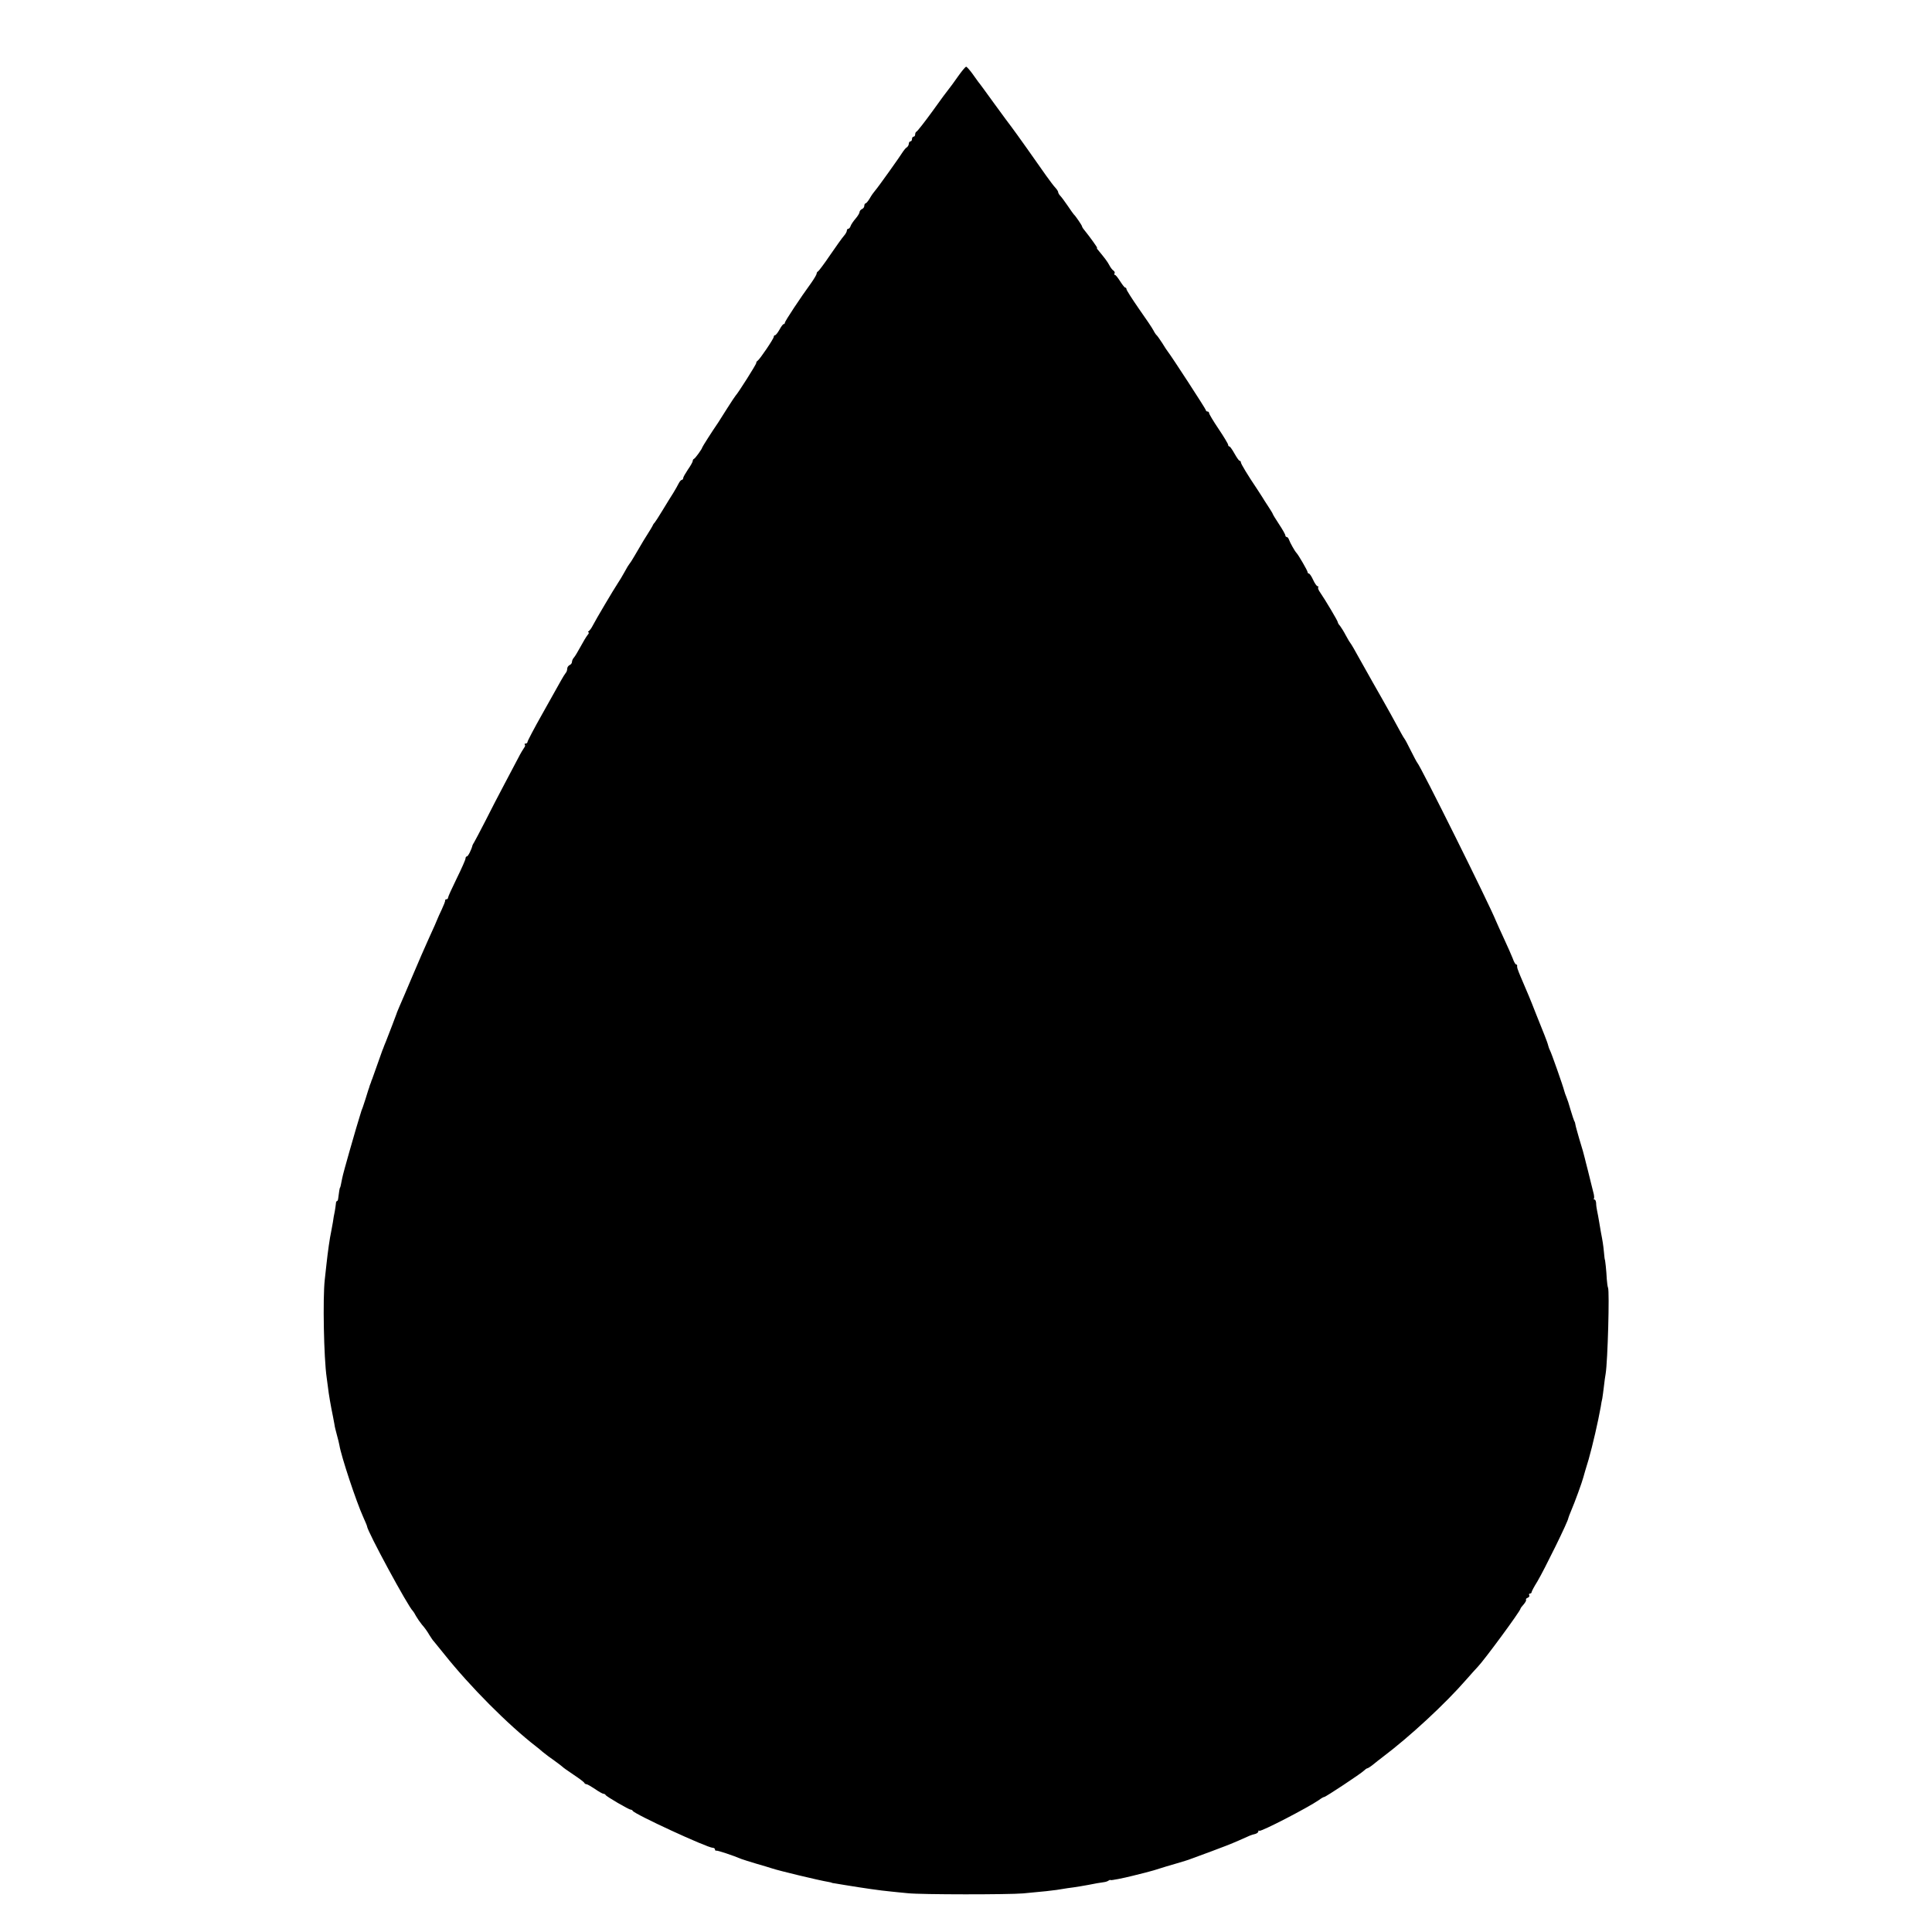
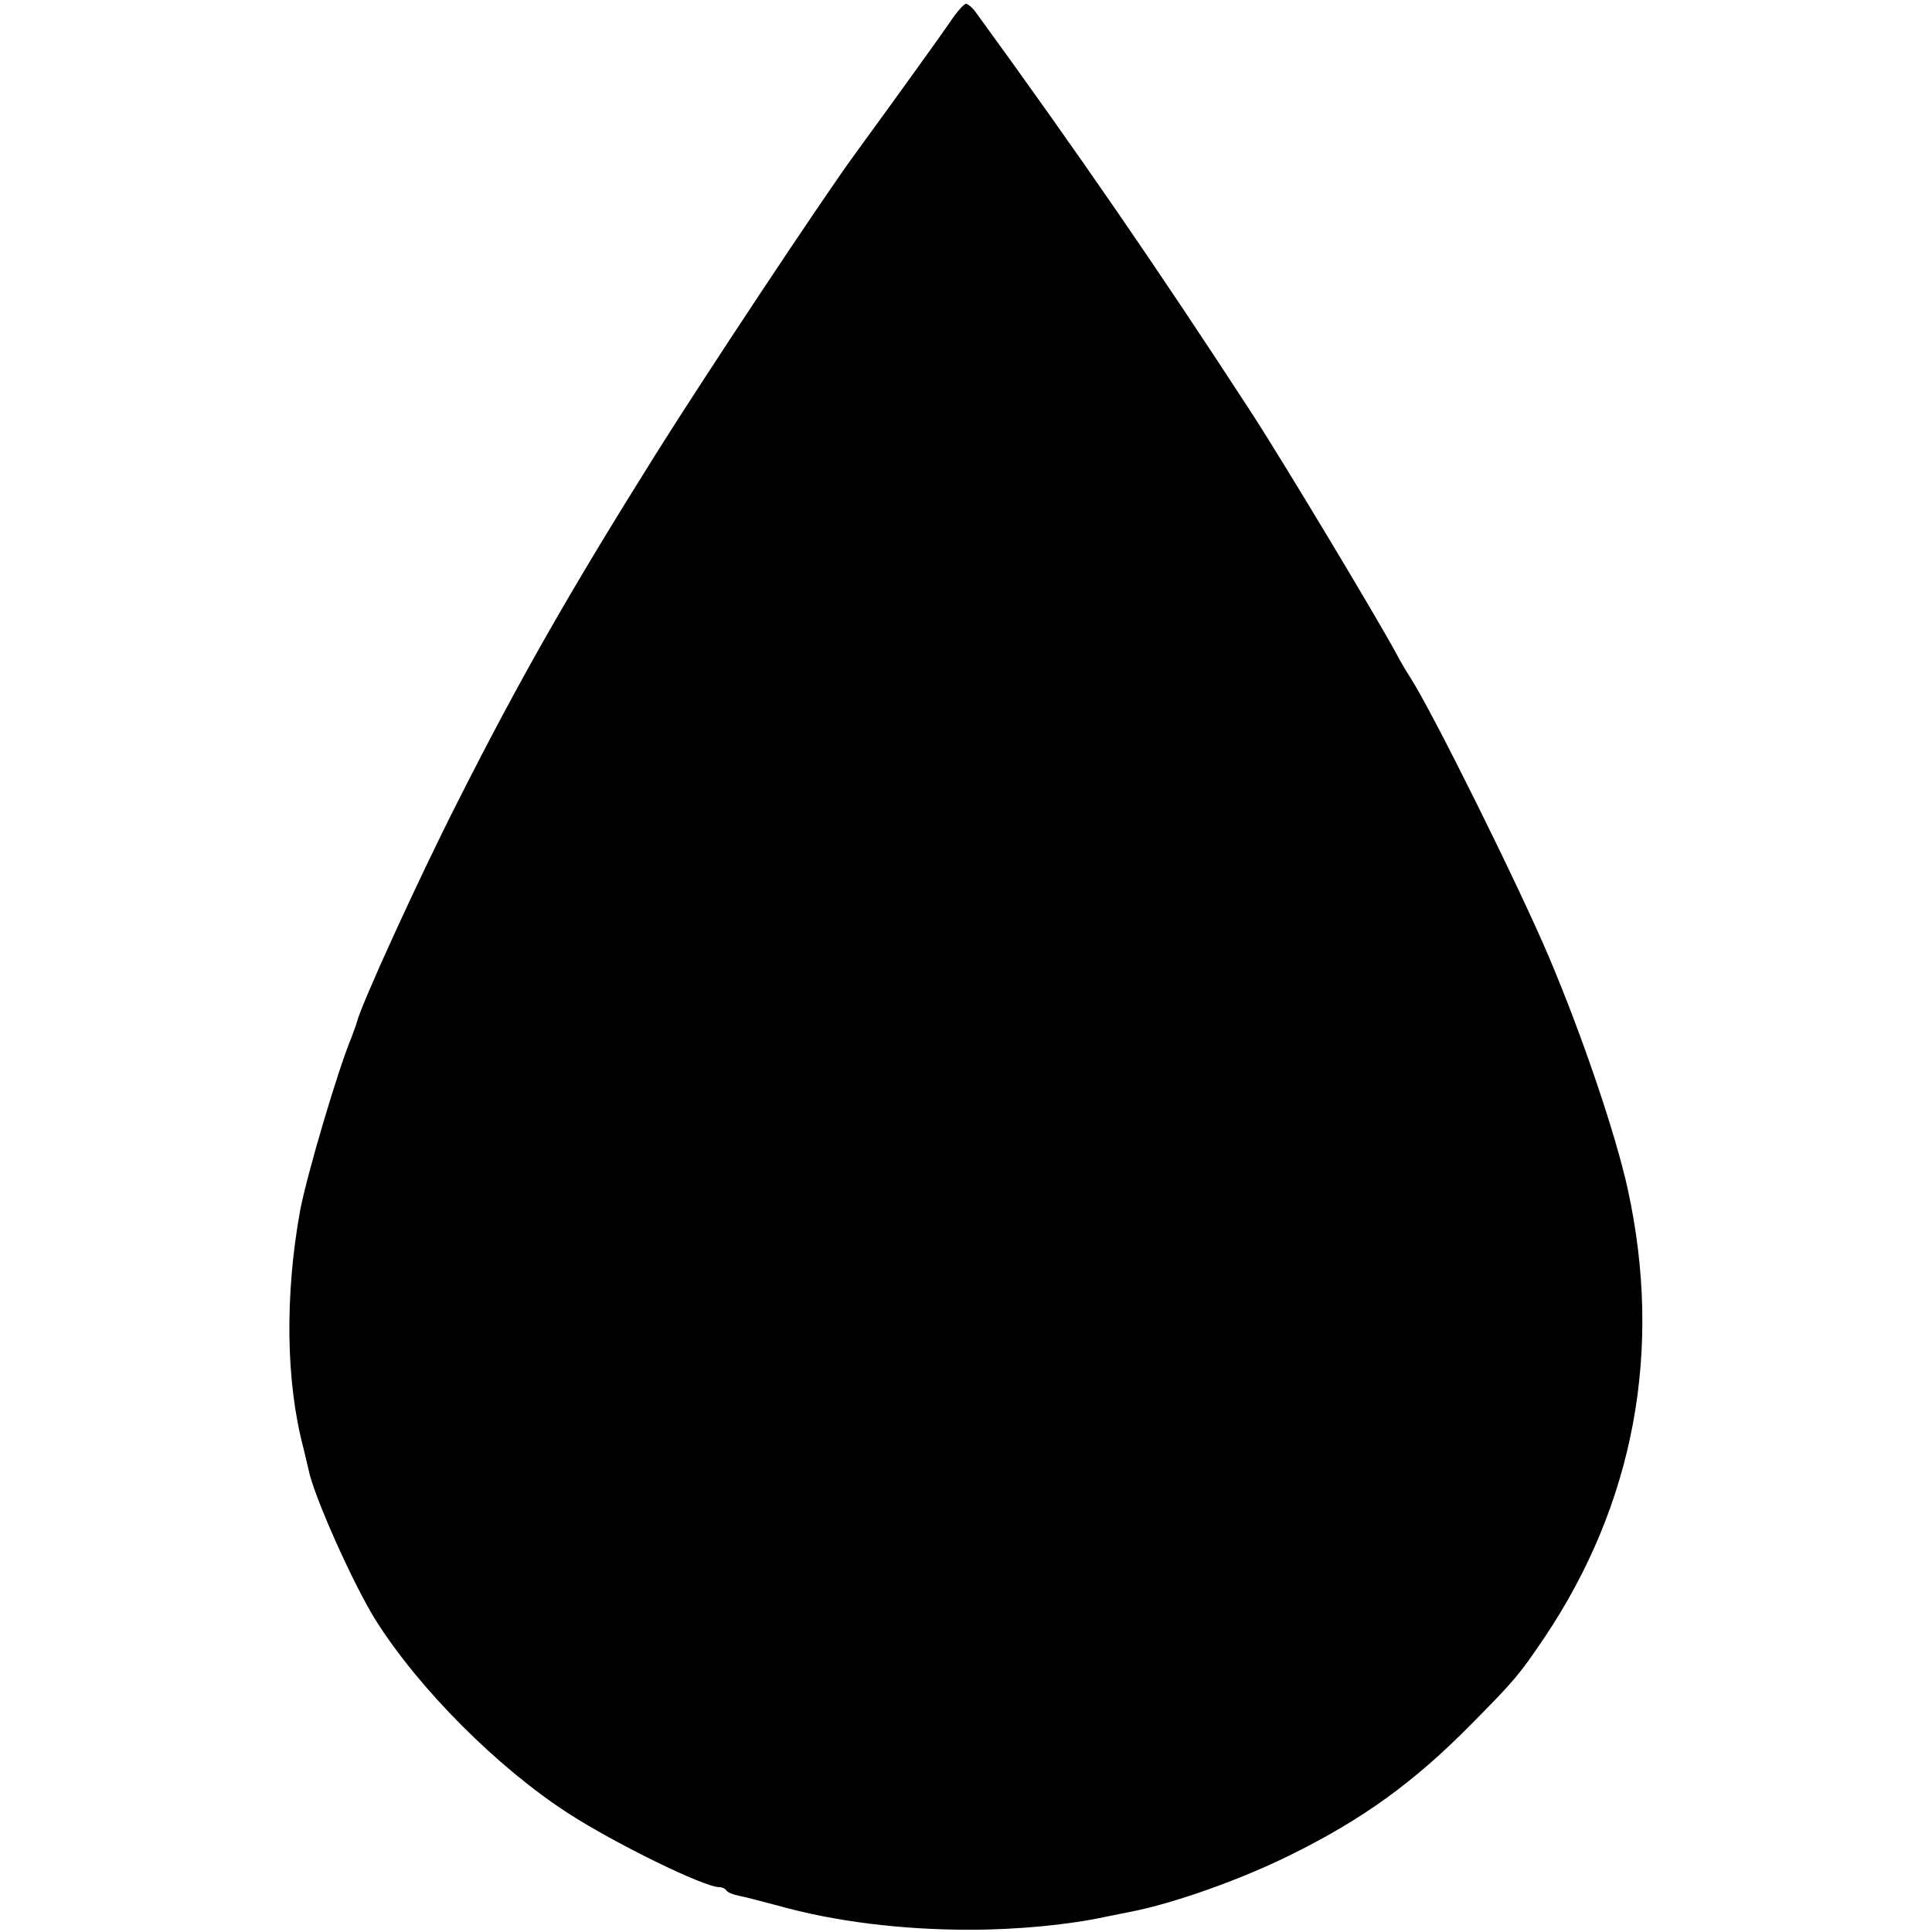
- <svg xmlns="http://www.w3.org/2000/svg" version="1.0" width="1216pt" height="1216pt" viewBox="0 0 1216 1216" preserveAspectRatio="xMidYMid meet">
-   <g transform="translate(0,1216) scale(0.1,-0.1)" fill="#000000" stroke="none">
-     <path d="M6029 11678 c-24 -34 -49 -69 -57 -78 -7 -8 -54 -71 -103 -140 -50 -69 -95 -126 -100 -128 -5 -2 -9 -10 -9 -18 0 -8 -4 -14 -10 -14 -5 0 -10 -7 -10 -15 0 -8 -4 -15 -10 -15 -5 0 -10 -7 -10 -15 0 -7 -6 -18 -12 -22 -7 -4 -17 -16 -23 -25 -16 -27 -162 -232 -178 -249 -8 -9 -23 -30 -33 -48 -10 -17 -22 -31 -26 -31 -4 0 -8 -7 -8 -15 0 -9 -7 -18 -15 -21 -8 -4 -15 -12 -15 -19 0 -6 -11 -25 -25 -41 -14 -16 -28 -37 -31 -46 -3 -10 -10 -18 -15 -18 -5 0 -9 -5 -9 -12 0 -6 -8 -21 -18 -32 -11 -12 -49 -66 -87 -121 -37 -55 -72 -101 -76 -103 -5 -2 -9 -8 -9 -14 0 -6 -15 -31 -33 -57 -70 -96 -167 -243 -167 -252 0 -5 -3 -9 -8 -9 -4 0 -16 -16 -26 -35 -11 -19 -23 -35 -28 -35 -4 0 -8 -4 -8 -10 0 -12 -88 -142 -102 -151 -5 -3 -9 -9 -8 -13 2 -7 -117 -194 -130 -206 -3 -3 -27 -39 -53 -80 -26 -41 -52 -82 -57 -90 -40 -58 -100 -153 -100 -156 0 -8 -44 -69 -52 -72 -5 -2 -8 -8 -8 -14 0 -5 -13 -29 -30 -53 -16 -24 -30 -48 -30 -54 0 -6 -4 -11 -8 -11 -5 0 -14 -10 -20 -22 -6 -13 -22 -40 -34 -60 -13 -20 -43 -69 -68 -110 -24 -40 -47 -75 -50 -78 -4 -3 -10 -12 -13 -20 -4 -8 -16 -28 -27 -45 -19 -29 -32 -51 -87 -145 -14 -25 -29 -47 -32 -50 -3 -3 -17 -25 -30 -50 -14 -25 -32 -56 -42 -70 -23 -34 -141 -233 -158 -267 -8 -16 -19 -31 -25 -35 -6 -4 -7 -8 -2 -8 5 0 2 -8 -6 -17 -8 -10 -28 -43 -44 -73 -16 -30 -35 -61 -41 -68 -7 -7 -13 -20 -13 -28 0 -8 -7 -17 -15 -20 -8 -4 -15 -14 -15 -23 0 -9 -4 -21 -9 -26 -5 -6 -19 -28 -31 -50 -12 -22 -64 -115 -116 -207 -52 -92 -94 -172 -94 -178 0 -5 -5 -10 -12 -10 -6 0 -8 -3 -5 -7 4 -3 2 -12 -4 -19 -5 -7 -23 -36 -38 -66 -15 -29 -54 -102 -86 -163 -32 -60 -86 -164 -119 -230 -34 -66 -66 -127 -71 -135 -5 -8 -10 -17 -11 -20 -6 -27 -28 -70 -35 -70 -5 0 -9 -6 -9 -13 0 -8 -25 -64 -55 -125 -30 -61 -55 -116 -55 -122 0 -5 -4 -10 -10 -10 -5 0 -9 -3 -8 -7 1 -5 -9 -30 -22 -58 -13 -27 -24 -52 -25 -55 -5 -13 -26 -62 -58 -131 -19 -41 -64 -145 -100 -230 -36 -85 -73 -172 -83 -194 -9 -22 -18 -42 -18 -45 -2 -6 -50 -133 -67 -175 -7 -16 -13 -32 -14 -35 -1 -3 -4 -12 -8 -20 -3 -8 -17 -49 -32 -90 -15 -41 -29 -82 -32 -90 -4 -8 -7 -18 -8 -22 -2 -5 -4 -10 -5 -13 -1 -3 -4 -9 -5 -15 -1 -5 -4 -12 -5 -15 -1 -3 -3 -8 -4 -12 -3 -12 -27 -86 -33 -103 -7 -17 -6 -13 -23 -70 -17 -56 -12 -38 -60 -205 -22 -77 -43 -153 -46 -170 -9 -46 -12 -60 -14 -60 -2 0 -7 -31 -12 -72 -1 -7 -4 -13 -8 -13 -3 0 -6 -8 -6 -17 -1 -10 -4 -31 -7 -48 -4 -16 -9 -47 -12 -69 -4 -21 -9 -48 -11 -60 -8 -35 -21 -126 -29 -201 -3 -27 -8 -72 -11 -100 -13 -114 -6 -492 12 -615 2 -14 5 -41 8 -60 5 -45 18 -120 32 -187 3 -16 7 -37 9 -48 1 -11 8 -40 15 -65 7 -25 14 -54 16 -65 11 -70 106 -356 150 -453 13 -29 24 -55 24 -58 0 -29 261 -511 289 -534 3 -3 12 -17 19 -31 8 -14 25 -39 38 -55 14 -15 35 -44 46 -64 12 -19 24 -37 28 -40 3 -3 32 -39 65 -80 164 -206 403 -446 580 -583 6 -4 24 -19 40 -33 17 -14 50 -39 75 -56 25 -18 47 -35 50 -38 3 -4 34 -26 70 -50 36 -24 67 -47 68 -52 2 -4 8 -8 14 -8 5 0 29 -14 53 -30 24 -17 48 -30 53 -30 6 0 12 -4 14 -8 4 -9 146 -92 158 -92 5 0 10 -3 12 -7 8 -20 470 -233 504 -233 8 0 14 -5 14 -10 0 -6 3 -9 8 -8 6 3 108 -31 157 -52 11 -4 54 -18 95 -30 41 -12 86 -25 100 -30 41 -14 294 -75 355 -85 11 -2 20 -4 20 -5 0 -1 9 -3 20 -4 11 -2 38 -6 60 -10 122 -20 225 -35 290 -41 22 -3 72 -7 110 -11 84 -9 633 -9 725 -1 149 14 168 16 211 22 24 4 55 9 69 11 43 5 115 17 185 31 17 3 37 6 45 7 9 1 21 5 28 10 6 4 12 5 12 3 0 -4 81 12 140 27 8 2 44 11 80 20 36 9 76 21 90 26 14 5 59 18 100 30 41 12 84 25 95 30 11 4 67 25 125 46 58 21 137 52 175 69 78 35 77 35 105 42 11 3 20 10 20 16 0 6 3 8 6 4 9 -8 305 145 376 194 14 11 29 19 33 19 9 0 231 147 249 165 8 8 18 15 21 15 4 0 20 10 35 22 15 13 43 34 61 48 175 132 396 337 529 490 30 34 62 70 71 79 40 41 269 352 269 366 0 3 9 15 20 27 10 12 17 24 15 28 -3 5 2 11 11 14 8 3 12 10 9 16 -3 5 -1 10 4 10 6 0 11 4 11 9 0 5 16 35 36 67 45 76 196 383 195 399 0 2 9 26 20 52 20 46 66 172 74 203 2 8 17 60 34 115 25 88 59 235 76 330 2 17 7 41 10 54 2 14 7 47 10 75 3 28 8 64 11 80 13 79 25 520 15 541 -3 6 -6 30 -8 55 -2 47 -10 125 -13 125 0 0 -3 21 -5 46 -4 42 -8 68 -19 124 -2 11 -7 40 -11 65 -4 25 -10 56 -13 70 -3 14 -6 35 -6 48 -1 12 -5 22 -10 22 -5 0 -7 3 -4 6 3 3 2 21 -4 41 -5 19 -11 43 -13 52 -2 9 -11 45 -20 81 -9 36 -19 73 -21 83 -6 26 -12 46 -35 122 -11 39 -22 77 -23 85 -1 9 -4 20 -8 25 -3 6 -13 37 -23 70 -9 33 -21 69 -26 80 -5 11 -11 29 -14 40 -6 26 -82 243 -90 255 -3 6 -8 18 -10 27 -2 10 -13 41 -24 68 -11 28 -34 86 -52 130 -17 44 -38 96 -46 115 -53 124 -66 155 -68 163 -2 4 -4 10 -5 15 -1 4 -2 10 -1 15 0 4 -3 7 -7 7 -4 0 -14 17 -21 38 -8 20 -32 75 -54 122 -22 47 -45 99 -52 115 -42 105 -474 974 -495 995 -3 3 -21 37 -40 75 -19 39 -37 72 -40 75 -3 3 -12 19 -21 35 -51 94 -86 157 -119 215 -40 70 -65 114 -144 255 -27 50 -52 92 -55 95 -3 3 -17 25 -30 50 -13 25 -30 52 -37 61 -8 8 -14 19 -14 23 0 8 -81 144 -111 187 -10 14 -16 29 -12 33 3 3 2 6 -4 6 -5 0 -18 18 -28 40 -10 22 -22 40 -27 40 -4 0 -8 4 -8 9 0 9 -58 109 -70 121 -10 10 -41 65 -47 83 -3 9 -9 17 -14 17 -5 0 -9 5 -9 10 0 6 -18 38 -40 71 -22 33 -40 63 -40 66 0 2 -13 23 -28 46 -15 23 -32 49 -37 58 -6 9 -19 29 -29 45 -64 95 -106 165 -106 174 0 5 -3 10 -8 10 -4 0 -18 20 -32 45 -14 25 -28 45 -32 45 -5 0 -8 5 -8 10 0 6 -27 51 -60 100 -33 49 -60 94 -60 100 0 5 -4 10 -10 10 -5 0 -10 3 -10 8 0 7 -218 342 -239 368 -5 6 -21 30 -36 55 -16 24 -31 46 -35 49 -4 3 -13 16 -20 30 -7 14 -48 75 -92 137 -43 62 -78 117 -78 123 0 5 -3 10 -8 10 -4 0 -18 18 -32 40 -14 22 -28 40 -33 40 -4 0 -6 4 -2 9 3 6 0 13 -7 18 -7 4 -19 20 -26 34 -12 23 -30 46 -72 97 -6 6 -8 12 -5 12 4 0 -43 66 -81 113 -8 9 -14 20 -14 23 0 5 -41 66 -51 74 -3 3 -21 28 -39 55 -19 28 -40 56 -47 63 -7 7 -13 18 -13 23 0 5 -8 17 -17 27 -10 10 -36 45 -59 77 -47 68 -199 282 -217 305 -7 8 -55 74 -107 145 -52 72 -98 135 -103 140 -4 6 -21 29 -38 53 -17 23 -34 42 -38 42 -5 0 -28 -28 -52 -62z" />
+ <svg xmlns="http://www.w3.org/2000/svg" version="1.0" width="517pt" height="517pt" viewBox="0 0 517 517" preserveAspectRatio="xMidYMid meet">
+   <g transform="translate(0,517) scale(0.1,-0.1)" fill="#000000" stroke="none">
+     <path d="M2543 5112 c-26 -38 -126 -177 -257 -357 -89 -122 -398 -588 -531 -800 -230 -367 -363 -600 -530 -930 -107 -211 -258 -542 -270 -590 -1 -5 -8 -23 -14 -40 -37 -88 -120 -370 -138 -465 -41 -227 -38 -458 9 -635 5 -22 11 -47 13 -55 13 -70 120 -309 180 -405 115 -183 325 -394 515 -517 127 -82 364 -198 405 -198 7 0 16 -4 19 -9 3 -5 18 -11 33 -14 16 -3 62 -15 103 -26 153 -43 331 -65 515 -65 130 0 270 14 365 35 25 5 54 11 65 13 114 22 296 86 432 154 190 94 327 193 478 346 119 120 131 135 198 234 240 358 317 769 223 1199 -32 147 -122 412 -211 622 -81 191 -314 661 -373 751 -9 14 -25 41 -35 60 -51 95 -305 518 -391 650 -246 378 -459 688 -734 1066 -9 13 -21 23 -27 24 -5 0 -25 -22 -42 -48z" />
  </g>
</svg>
